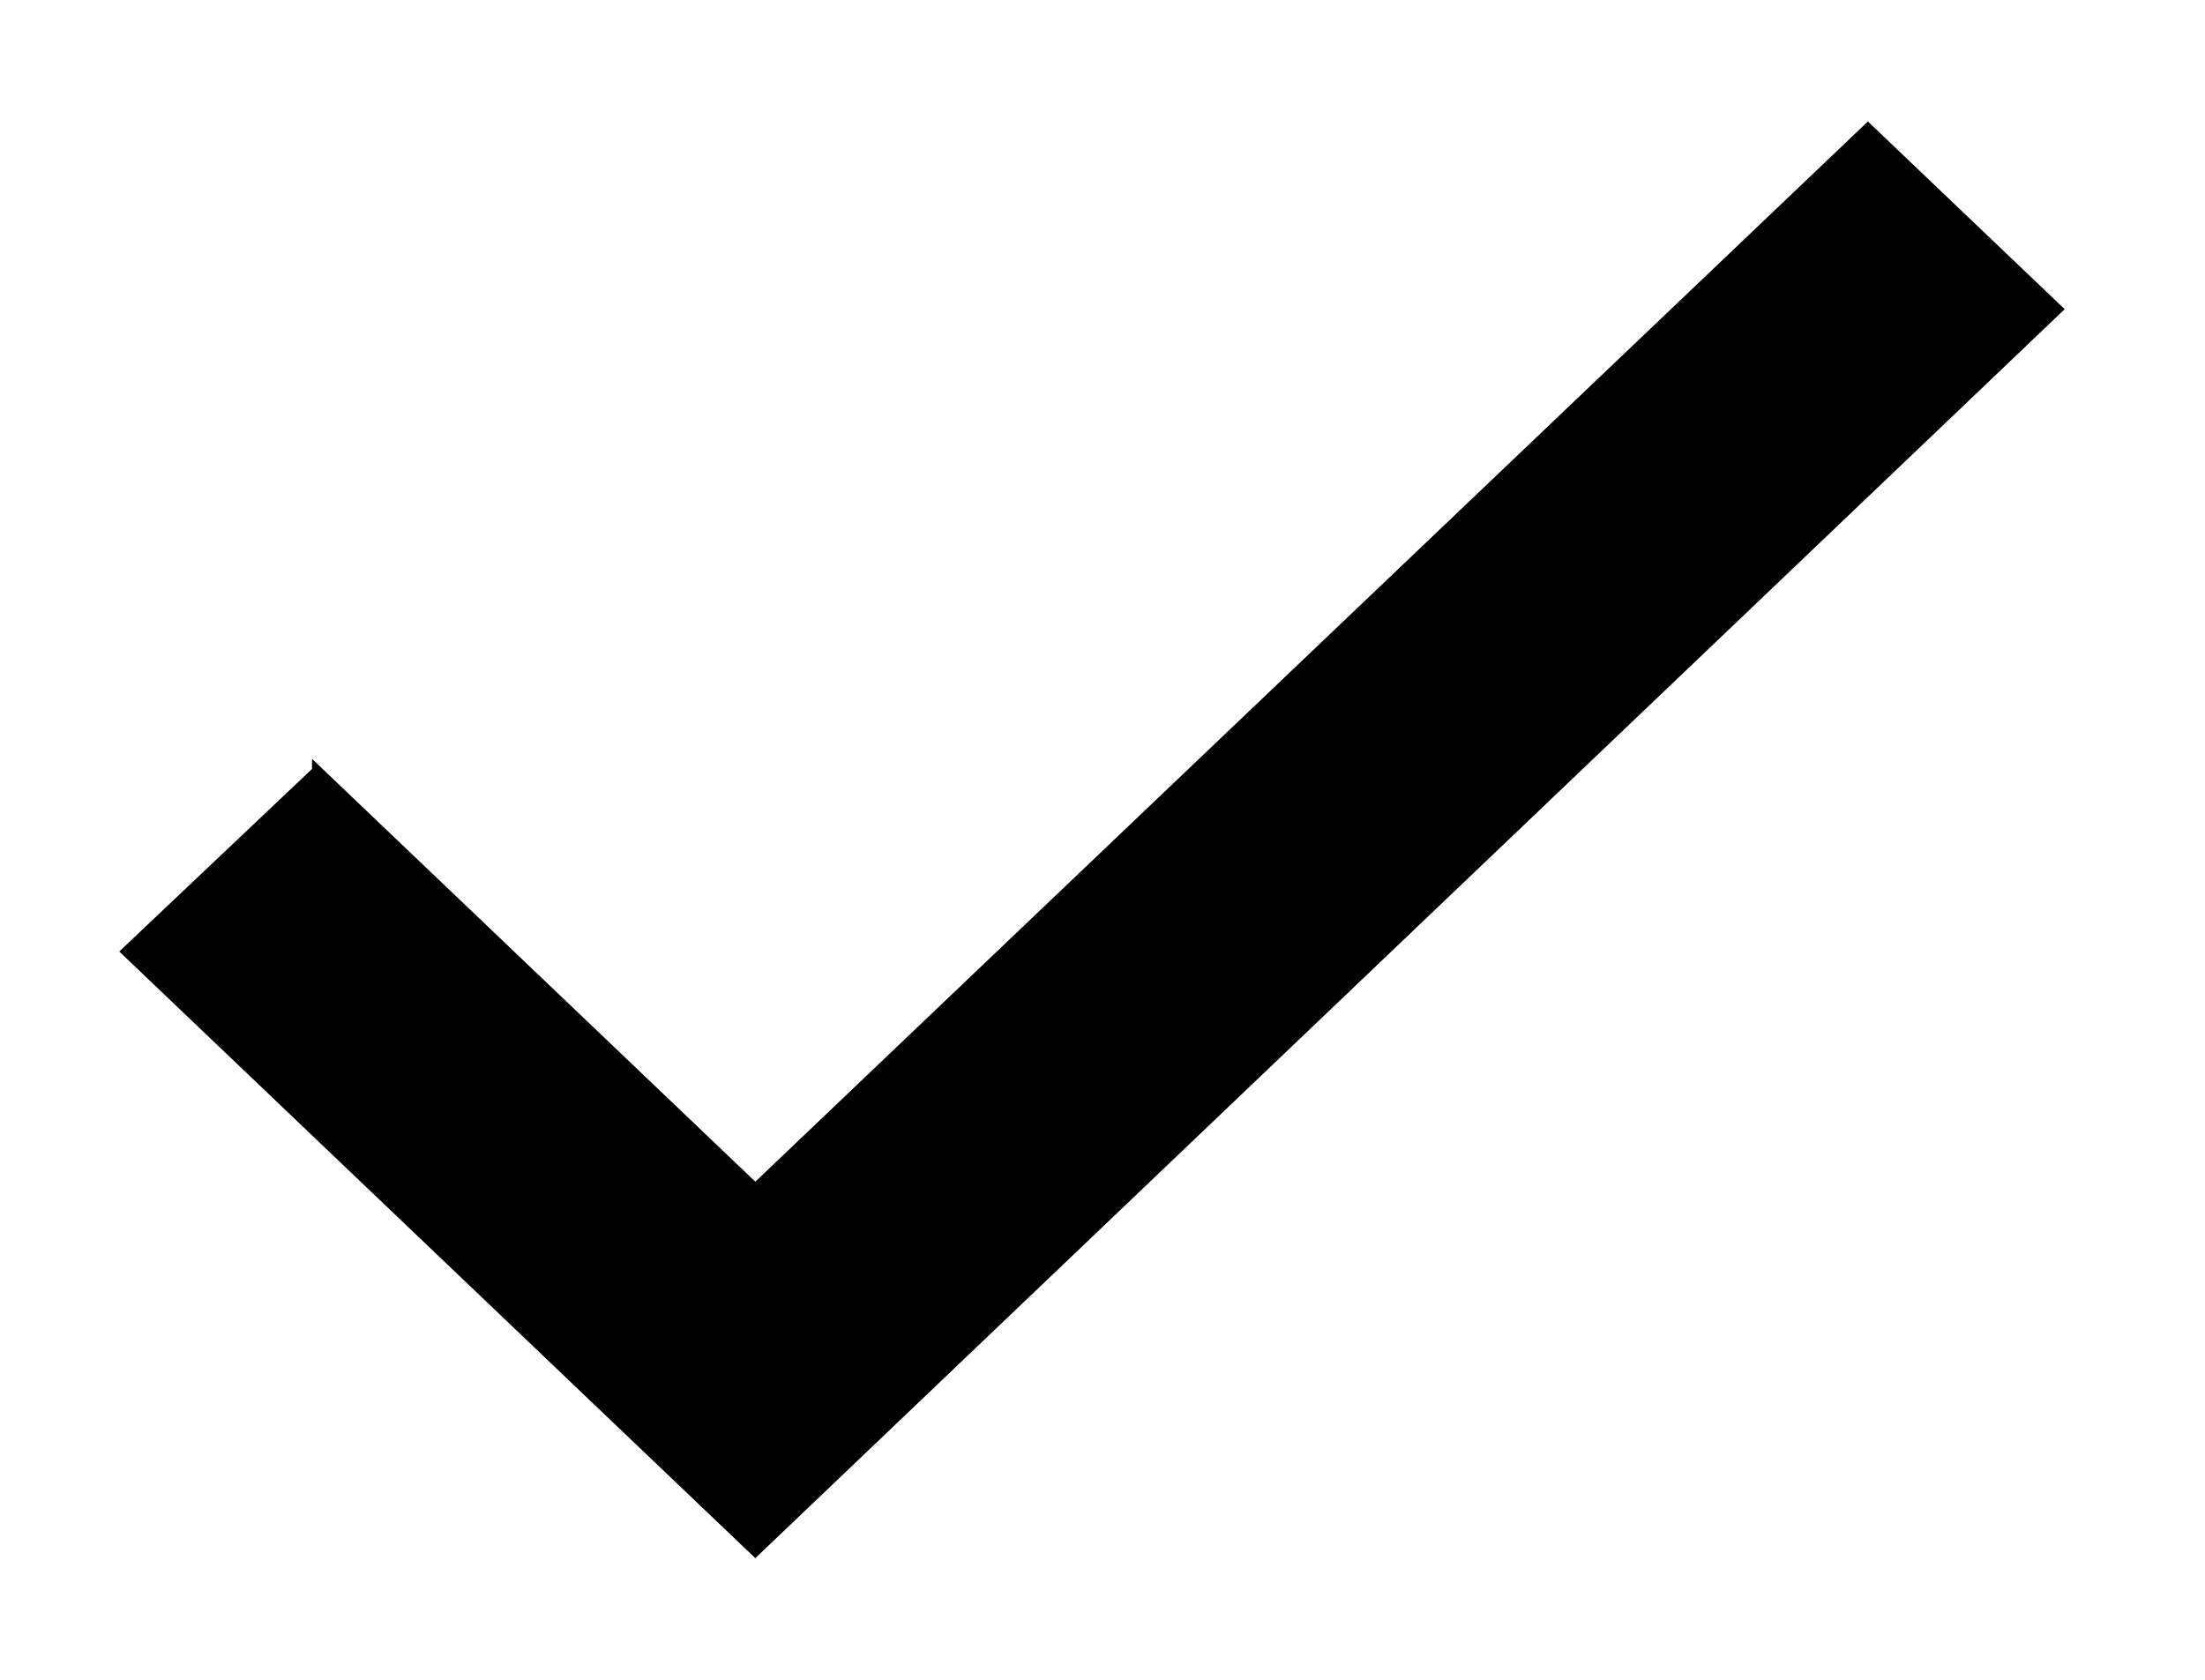
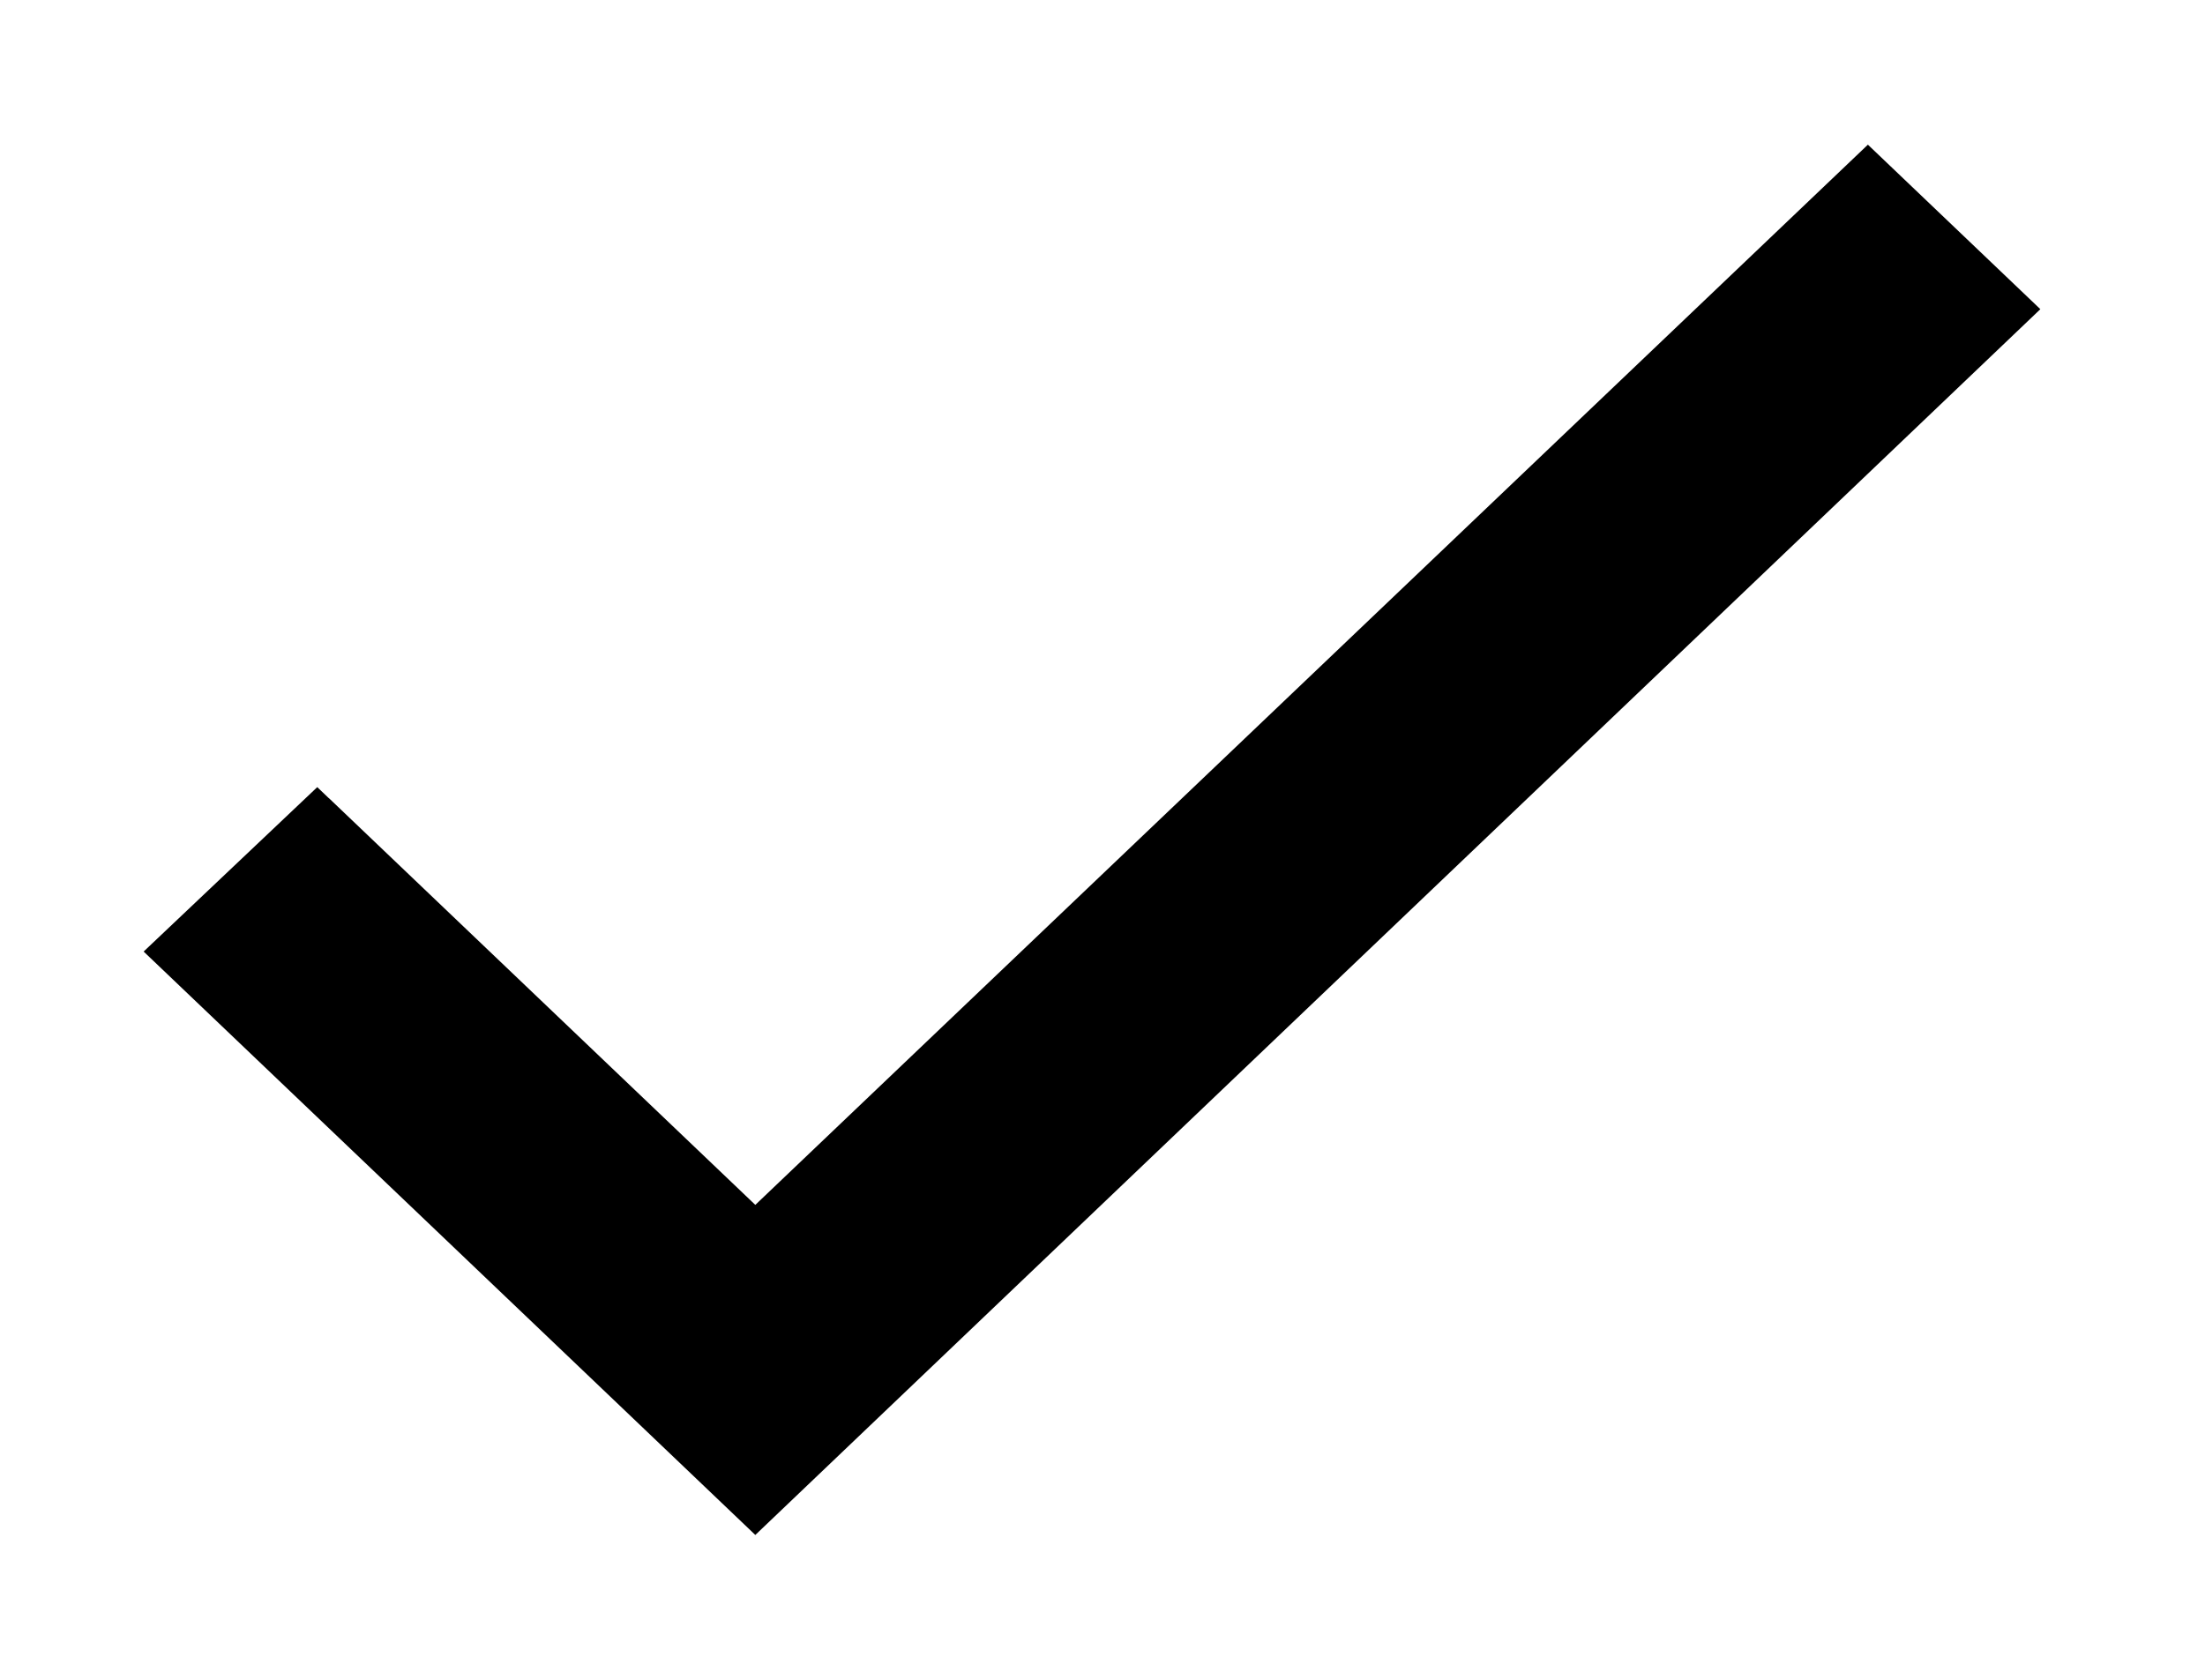
<svg xmlns="http://www.w3.org/2000/svg" version="1.1" width="42" height="32" viewBox="0 0 42 32">
-   <path stroke="#000" fill="#000" stroke-width="0.64" stroke-miterlimit="4" stroke-linecap="butt" stroke-linejoin="miter" d="M6.263 15.205l-0.22-0.21-3.307 3.132 11.651 11.114 24.477-23.351-3.285-3.134-21.192 20.197-8.124-7.75z" />
+   <path stroke="" fill="" stroke-width="0.64" stroke-miterlimit="4" stroke-linecap="butt" stroke-linejoin="miter" d="M6.263 15.205l-0.22-0.21-3.307 3.132 11.651 11.114 24.477-23.351-3.285-3.134-21.192 20.197-8.124-7.75z" />
</svg>
